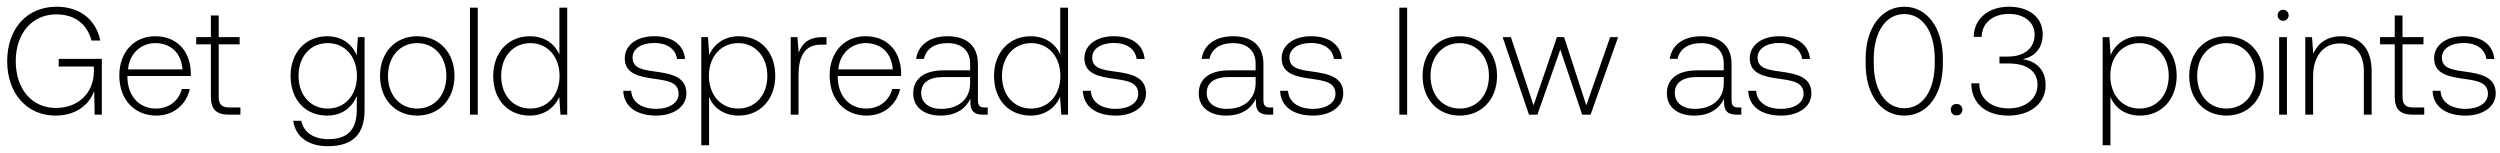
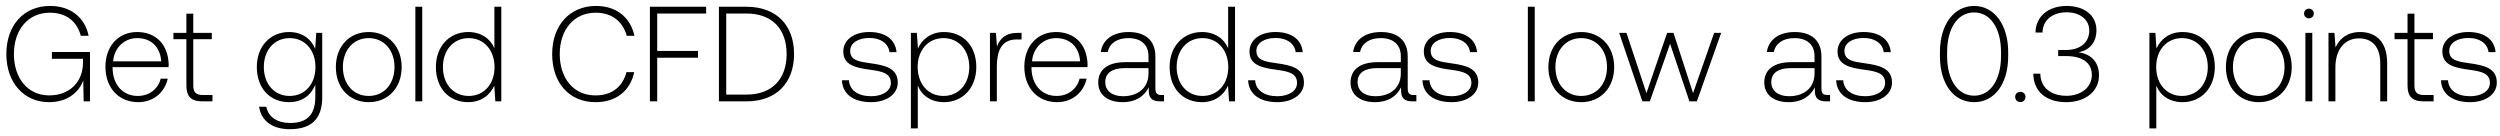
- <svg xmlns="http://www.w3.org/2000/svg" width="327" height="20" viewBox="0 0 327 20" fill="none">
-   <path d="M7.26 15.12c2.8 0 4.46-1.54 5.06-3.22l.06 3.1h.94V7.7H7.68v1h4.6v.6c0 2.74-1.9 4.82-5 4.82-3.14 0-5.22-2.52-5.22-6.12 0-3.58 2.08-6.12 5.32-6.12 2.36 0 4 1.22 4.58 3.42h1.16C12.54 2.5 10.36.88 7.42.88 3.46.88.94 3.8.94 8c0 4.22 2.58 7.12 6.32 7.12zm13.205 0c2.22 0 3.92-1.44 4.36-3.48h-1.04c-.4 1.58-1.74 2.56-3.4 2.56-2.26 0-3.68-1.72-3.72-4.08v-.18h8.28c0-.14.02-.3.02-.42-.1-3.02-1.96-4.78-4.68-4.78-2.78 0-4.68 2.12-4.68 5.12 0 3.18 1.98 5.26 4.86 5.26zm-3.72-6.04c.16-2.06 1.7-3.44 3.56-3.44 1.98 0 3.4 1.22 3.56 3.44h-7.12zm10.84 3.56c0 1.62.66 2.36 2.38 2.36h1.48v-.94h-1.4c-1.06 0-1.44-.4-1.44-1.44V5.8h2.74v-.94h-2.74V2.02h-1.02v2.84h-1.92v.94h1.92v6.84zm19.063-5.42c-.62-1.5-1.98-2.48-3.86-2.48-2.78 0-4.78 2.1-4.78 5.18 0 3.2 2 5.2 4.78 5.2 1.9 0 3.24-1 3.88-2.58v1.8c0 2.7-1.28 3.86-3.72 3.86-1.9 0-3.22-.86-3.54-2.4h-1.06c.32 2.16 2.06 3.32 4.52 3.32 3.28 0 4.82-1.56 4.82-4.74V4.86h-.88l-.16 2.36zm-3.78 6.98c-2.26 0-3.82-1.76-3.82-4.28 0-2.52 1.56-4.28 3.82-4.28s3.82 1.76 3.82 4.3c0 2.5-1.56 4.26-3.82 4.26zm11.699.92c2.86 0 4.88-2.12 4.88-5.2 0-3.06-2.02-5.18-4.88-5.18s-4.86 2.12-4.86 5.18c0 3.08 2 5.2 4.86 5.2zm0-.92c-2.26 0-3.82-1.76-3.82-4.28 0-2.5 1.56-4.28 3.82-4.28s3.82 1.78 3.82 4.28c0 2.52-1.56 4.28-3.82 4.28zm6.906.8h1.02V1h-1.02v14zm11.698-7.86c-.62-1.44-1.98-2.4-3.88-2.4-2.78 0-4.78 2.12-4.78 5.18 0 3.2 2 5.2 4.78 5.2 1.9 0 3.22-1.02 3.86-2.44l.16 2.32h.88V1h-1.02v6.14zm-3.8 7.06c-2.26 0-3.82-1.76-3.82-4.28 0-2.5 1.56-4.28 3.82-4.28s3.82 1.78 3.82 4.3c0 2.5-1.56 4.26-3.82 4.26zm12.15-2.32c.08 2.1 1.78 3.24 4.32 3.24 2.18 0 3.94-1.1 3.94-2.9 0-2.14-1.88-2.56-4.06-2.86-1.58-.22-2.98-.4-2.98-1.82 0-1.16 1.14-1.92 2.86-1.92 1.62 0 2.78.78 2.96 2.1h1.04c-.18-1.98-1.8-2.98-4-2.98-2.26-.02-3.88 1.14-3.88 2.88 0 2.04 1.88 2.42 3.96 2.7 1.7.24 3.08.46 3.08 1.96 0 1.2-1.26 1.96-2.92 1.96-1.94 0-3.2-.9-3.28-2.36h-1.04zm15.106-7.14c-1.9 0-3.22 1.02-3.86 2.44l-.16-2.32h-.88V19h1.02v-6.34c.58 1.48 1.96 2.46 3.88 2.46 2.78 0 4.78-2.12 4.78-5.2 0-3.18-2-5.18-4.78-5.18zm-.08 9.46c-2.26 0-3.82-1.76-3.82-4.3 0-2.48 1.56-4.26 3.82-4.26s3.82 1.78 3.82 4.28c0 2.52-1.56 4.28-3.82 4.28zm11.02-9.34c-1.88 0-2.68.9-3.1 2.02l-.16-2.02h-.88V15h1.02V9.86c0-2.06.54-4.02 2.92-4.02h.74v-.98h-.54zm5.808 10.26c2.22 0 3.92-1.44 4.36-3.48h-1.04c-.4 1.58-1.74 2.56-3.4 2.56-2.26 0-3.68-1.72-3.72-4.08v-.18h8.28c0-.14.02-.3.02-.42-.1-3.02-1.96-4.78-4.68-4.78-2.78 0-4.68 2.12-4.68 5.12 0 3.18 1.98 5.26 4.86 5.26zm-3.72-6.04c.16-2.06 1.7-3.44 3.56-3.44 1.98 0 3.4 1.22 3.56 3.44h-7.12zm19.156 4.98c-.6 0-.9-.2-.9-.98V8.36c0-2.32-1.42-3.62-3.96-3.62-2.32 0-3.86 1.12-4.12 2.96h1.02c.26-1.24 1.34-2.06 3.06-2.06 1.9 0 2.98 1 2.98 2.68v.88h-3.44c-2.6 0-4 1.12-4 3.02 0 1.8 1.42 2.9 3.58 2.9 2.06 0 3.28-.94 3.9-2.2v.36c-.04 1.2.46 1.72 1.66 1.72h.6v-.94h-.38zm-1.92-3.16c0 1.94-1.38 3.34-3.78 3.34-1.62 0-2.62-.82-2.62-2.08 0-1.34 1-2.08 2.88-2.08h3.52v.82zm11.788-3.76c-.62-1.44-1.98-2.4-3.88-2.4-2.78 0-4.78 2.12-4.78 5.18 0 3.2 2 5.2 4.78 5.2 1.9 0 3.22-1.02 3.86-2.44l.16 2.32h.88V1h-1.02v6.14zm-3.8 7.06c-2.26 0-3.82-1.76-3.82-4.28 0-2.5 1.56-4.28 3.82-4.28s3.82 1.78 3.82 4.3c0 2.5-1.56 4.26-3.82 4.26zm6.759-2.32c.08 2.1 1.78 3.24 4.32 3.24 2.18 0 3.94-1.1 3.94-2.9 0-2.14-1.88-2.56-4.06-2.86-1.58-.22-2.98-.4-2.98-1.82 0-1.16 1.14-1.92 2.86-1.92 1.62 0 2.78.78 2.96 2.1h1.04c-.18-1.98-1.8-2.98-4-2.98-2.26-.02-3.88 1.14-3.88 2.88 0 2.04 1.88 2.42 3.96 2.7 1.7.24 3.08.46 3.08 1.96 0 1.2-1.26 1.96-2.92 1.96-1.94 0-3.2-.9-3.28-2.36h-1.04zm24.517 2.18c-.6 0-.9-.2-.9-.98V8.36c0-2.32-1.42-3.62-3.96-3.62-2.32 0-3.86 1.12-4.12 2.96h1.02c.26-1.24 1.34-2.06 3.06-2.06 1.9 0 2.98 1 2.98 2.68v.88h-3.44c-2.6 0-4 1.12-4 3.02 0 1.8 1.42 2.9 3.58 2.9 2.06 0 3.28-.94 3.9-2.2v.36c-.04 1.2.46 1.72 1.66 1.72h.6v-.94h-.38zm-1.92-3.16c0 1.94-1.38 3.34-3.78 3.34-1.62 0-2.62-.82-2.62-2.08 0-1.34 1-2.08 2.88-2.08h3.52v.82zm3.204.98c.08 2.1 1.78 3.24 4.32 3.24 2.18 0 3.94-1.1 3.94-2.9 0-2.14-1.88-2.56-4.06-2.86-1.58-.22-2.98-.4-2.98-1.82 0-1.16 1.14-1.92 2.86-1.92 1.62 0 2.78.78 2.96 2.1h1.04c-.18-1.98-1.8-2.98-4-2.98-2.26-.02-3.88 1.14-3.88 2.88 0 2.04 1.88 2.42 3.96 2.7 1.7.24 3.08.46 3.08 1.96 0 1.2-1.26 1.96-2.92 1.96-1.94 0-3.2-.9-3.28-2.36h-1.04zM183.036 15h1.02V1h-1.02v14zm7.898.12c2.86 0 4.88-2.12 4.88-5.2 0-3.06-2.02-5.18-4.88-5.18s-4.86 2.12-4.86 5.18c0 3.08 2 5.2 4.86 5.2zm0-.92c-2.26 0-3.82-1.76-3.82-4.28 0-2.5 1.56-4.28 3.82-4.28s3.82 1.78 3.82 4.28c0 2.52-1.56 4.28-3.82 4.28zm9.054.8h1.1l3-8.52 2.86 8.52h1.1l3.6-10.14h-1.04l-3.12 8.92-2.9-8.92h-.94l-3.06 8.92-2.96-8.92h-1.08l3.44 10.14zm27.398-.94c-.6 0-.9-.2-.9-.98V8.36c0-2.32-1.42-3.62-3.96-3.62-2.32 0-3.86 1.12-4.12 2.96h1.02c.26-1.24 1.34-2.06 3.06-2.06 1.9 0 2.98 1 2.98 2.68v.88h-3.44c-2.6 0-4 1.12-4 3.02 0 1.8 1.42 2.9 3.58 2.9 2.06 0 3.28-.94 3.9-2.2v.36c-.04 1.2.46 1.72 1.66 1.72h.6v-.94h-.38zm-1.92-3.16c0 1.94-1.38 3.34-3.78 3.34-1.62 0-2.62-.82-2.62-2.08 0-1.34 1-2.08 2.88-2.08h3.52v.82zm3.204.98c.08 2.1 1.78 3.24 4.32 3.24 2.18 0 3.94-1.1 3.94-2.9 0-2.14-1.88-2.56-4.06-2.86-1.58-.22-2.98-.4-2.98-1.82 0-1.16 1.14-1.92 2.86-1.92 1.62 0 2.78.78 2.96 2.1h1.04c-.18-1.98-1.8-2.98-4-2.98-2.26-.02-3.88 1.14-3.88 2.88 0 2.04 1.88 2.42 3.96 2.7 1.7.24 3.08.46 3.08 1.96 0 1.2-1.26 1.96-2.92 1.96-1.94 0-3.2-.9-3.28-2.36h-1.04zm15.356-3.56c0 4.1 2.02 6.8 5.06 6.8 3 0 5.04-2.7 5.04-6.8v-.64c0-3.98-2.04-6.8-5.04-6.8-3.04 0-5.06 2.82-5.06 6.8v.64zm9.04-.04c0 3.56-1.58 5.88-3.98 5.88-2.42 0-4-2.32-4-5.88v-.56c0-3.56 1.58-5.88 4-5.88 2.4 0 3.98 2.32 3.98 5.88v.56zm2.096 6.06c0 .46.32.76.76.76s.76-.3.76-.76-.32-.74-.76-.74-.76.28-.76.74zm9.405-6.6c1.58-.32 2.62-1.44 2.62-3.26 0-2.14-1.7-3.6-4.42-3.6-2.66 0-4.58 1.54-4.6 3.94h1.04c.02-1.84 1.5-3 3.56-3 2 0 3.36 1.08 3.36 2.7 0 1.64-1.18 2.88-3.5 2.88h-1.1v.9h1.16c2.44 0 3.82 1 3.82 2.8 0 1.82-1.6 3.08-3.76 3.08-2.26 0-3.86-1.22-3.86-3.28h-1.04c0 2.64 1.92 4.22 4.84 4.22s4.88-1.64 4.88-3.96c0-2.18-1.38-3.18-3-3.42zm15.361-3c-1.9 0-3.22 1.02-3.86 2.44l-.16-2.32h-.88V19h1.02v-6.34c.58 1.48 1.96 2.46 3.88 2.46 2.78 0 4.78-2.12 4.78-5.2 0-3.18-2-5.18-4.78-5.18zm-.08 9.46c-2.26 0-3.82-1.76-3.82-4.3 0-2.48 1.56-4.26 3.82-4.26s3.82 1.78 3.82 4.28c0 2.52-1.56 4.28-3.82 4.28zm11.359.92c2.86 0 4.88-2.12 4.88-5.2 0-3.06-2.02-5.18-4.88-5.18s-4.86 2.12-4.86 5.18c0 3.08 2 5.2 4.86 5.2zm0-.92c-2.26 0-3.82-1.76-3.82-4.28 0-2.5 1.56-4.28 3.82-4.28s3.82 1.78 3.82 4.28c0 2.52-1.56 4.28-3.82 4.28zm7.427-11.48c.4 0 .72-.3.72-.72s-.32-.72-.72-.72c-.4 0-.72.3-.72.72s.32.72.72.72zm-.52 12.28h1.02V4.86h-1.02V15zm8.098-10.26c-1.86 0-3.06.96-3.64 2.28l-.16-2.16h-.88V15h1.02v-5c0-2.64 1.34-4.32 3.5-4.32 1.96 0 3.14 1.28 3.14 3.68V15h1.02V9.32c0-3.2-1.7-4.58-4-4.58zm7.018 7.9c0 1.62.66 2.36 2.38 2.36h1.48v-.94h-1.4c-1.06 0-1.44-.4-1.44-1.44V5.8h2.74v-.94h-2.74V2.02h-1.02v2.84h-1.92v.94h1.92v6.84zm4.951-.76c.08 2.1 1.78 3.24 4.32 3.24 2.18 0 3.94-1.1 3.94-2.9 0-2.14-1.88-2.56-4.06-2.86-1.58-.22-2.98-.4-2.98-1.82 0-1.16 1.14-1.92 2.86-1.92 1.62 0 2.78.78 2.96 2.1h1.04c-.18-1.98-1.8-2.98-4-2.98-2.26-.02-3.88 1.14-3.88 2.88 0 2.04 1.88 2.42 3.96 2.7 1.7.24 3.08.46 3.08 1.96 0 1.2-1.26 1.96-2.92 1.96-1.94 0-3.2-.9-3.28-2.36h-1.04z" fill="#000" />
+ <svg xmlns="http://www.w3.org/2000/svg" width="370" height="20" viewBox="0 0 370 20" fill="none">
+   <path d="M7.26 15.12c2.8 0 4.46-1.54 5.06-3.22l.06 3.1h.94V7.7H7.68v1h4.6v.6c0 2.74-1.9 4.82-5 4.82-3.14 0-5.22-2.52-5.22-6.12 0-3.58 2.08-6.12 5.32-6.12 2.36 0 4 1.22 4.58 3.42h1.16C12.54 2.5 10.36.88 7.42.88 3.46.88.94 3.8.94 8c0 4.22 2.58 7.12 6.32 7.12zm13.205 0c2.22 0 3.92-1.44 4.36-3.48h-1.04c-.4 1.58-1.74 2.56-3.4 2.56-2.26 0-3.68-1.72-3.72-4.08v-.18h8.28c0-.14.02-.3.02-.42-.1-3.02-1.96-4.78-4.68-4.78-2.78 0-4.68 2.12-4.68 5.12 0 3.18 1.98 5.26 4.86 5.26zm-3.72-6.04c.16-2.06 1.7-3.44 3.56-3.44 1.98 0 3.4 1.22 3.56 3.44h-7.12zm10.84 3.56c0 1.62.66 2.36 2.38 2.36h1.48v-.94h-1.4c-1.06 0-1.44-.4-1.44-1.44V5.8h2.74v-.94h-2.74V2.02h-1.02v2.84h-1.92v.94h1.92v6.84zm19.063-5.42c-.62-1.5-1.98-2.48-3.86-2.48-2.78 0-4.78 2.1-4.78 5.18 0 3.2 2 5.2 4.78 5.2 1.9 0 3.24-1 3.88-2.58v1.8c0 2.7-1.28 3.86-3.72 3.86-1.9 0-3.22-.86-3.54-2.4h-1.06c.32 2.16 2.06 3.32 4.52 3.32 3.28 0 4.82-1.56 4.82-4.74V4.86h-.88l-.16 2.36zm-3.78 6.98c-2.26 0-3.82-1.76-3.82-4.28 0-2.52 1.56-4.28 3.82-4.28s3.82 1.76 3.82 4.3c0 2.5-1.56 4.26-3.82 4.26zm11.699.92c2.86 0 4.88-2.12 4.88-5.2 0-3.06-2.02-5.18-4.88-5.18s-4.86 2.12-4.86 5.18c0 3.08 2 5.2 4.86 5.2zm0-.92c-2.26 0-3.82-1.76-3.82-4.28 0-2.5 1.56-4.28 3.82-4.28s3.82 1.78 3.82 4.28c0 2.52-1.56 4.28-3.82 4.28zm6.906.8h1.02V1h-1.02v14zm11.698-7.86c-.62-1.44-1.98-2.4-3.88-2.4-2.78 0-4.78 2.12-4.78 5.18 0 3.2 2 5.2 4.78 5.2 1.9 0 3.22-1.02 3.86-2.44l.16 2.32h.88V1h-1.02v6.14zm-3.8 7.06c-2.26 0-3.82-1.76-3.82-4.28 0-2.5 1.56-4.28 3.82-4.28s3.82 1.78 3.82 4.3c0 2.5-1.56 4.26-3.82 4.26zm18.77.92c3 0 5.12-1.62 5.72-4.44h-1.14c-.6 2.24-2.22 3.44-4.6 3.44-3.24 0-5.28-2.54-5.28-6.12s2.08-6.12 5.32-6.12c2.34 0 3.98 1.22 4.6 3.42h1.14c-.62-2.8-2.74-4.42-5.68-4.42-3.94 0-6.5 2.92-6.5 7.12 0 4.24 2.5 7.12 6.42 7.12zm8.045-.12h1.08V8.54h6.04v-1h-6.04V2h7.24V1h-8.32v14zm14.295 0c4.44 0 7.04-2.76 7.04-7 0-4.26-2.6-7-7.04-7h-4.08v14h4.08zm-3-13h3c3.82 0 5.94 2.32 5.94 6 0 3.66-2.12 6-5.94 6h-3V2zm17.126 9.88c.08 2.1 1.78 3.24 4.32 3.24 2.18 0 3.94-1.1 3.94-2.9 0-2.14-1.88-2.56-4.06-2.86-1.58-.22-2.98-.4-2.98-1.82 0-1.16 1.14-1.92 2.86-1.92 1.62 0 2.78.78 2.96 2.1h1.04c-.18-1.98-1.8-2.98-4-2.98-2.26-.02-3.88 1.14-3.88 2.88 0 2.04 1.88 2.42 3.96 2.7 1.7.24 3.08.46 3.08 1.96 0 1.2-1.26 1.96-2.92 1.96-1.94 0-3.2-.9-3.28-2.36h-1.04zm15.106-7.14c-1.9 0-3.22 1.02-3.86 2.44l-.16-2.32h-.88V19h1.02v-6.34c.58 1.48 1.96 2.46 3.88 2.46 2.78 0 4.78-2.12 4.78-5.2 0-3.18-2-5.18-4.78-5.18zm-.08 9.46c-2.26 0-3.82-1.76-3.82-4.3 0-2.48 1.56-4.26 3.82-4.26s3.82 1.78 3.82 4.28c0 2.52-1.56 4.28-3.82 4.28zm11.02-9.34c-1.88 0-2.68.9-3.1 2.02l-.16-2.02h-.88V15h1.02V9.86c0-2.06.54-4.02 2.919-4.02h.74v-.98h-.539zm5.808 10.26c2.22 0 3.92-1.44 4.36-3.48h-1.04c-.4 1.58-1.74 2.56-3.4 2.56-2.26 0-3.68-1.72-3.72-4.08v-.18h8.28c0-.14.02-.3.02-.42-.1-3.02-1.96-4.78-4.68-4.78-2.78 0-4.68 2.12-4.68 5.12 0 3.18 1.98 5.26 4.86 5.26zm-3.72-6.04c.16-2.06 1.7-3.44 3.56-3.44 1.98 0 3.4 1.22 3.56 3.44h-7.12zm19.156 4.98c-.6 0-.9-.2-.9-.98V8.36c0-2.32-1.42-3.62-3.96-3.62-2.32 0-3.86 1.12-4.12 2.96h1.02c.26-1.24 1.34-2.06 3.06-2.06 1.9 0 2.98 1 2.98 2.68v.88h-3.44c-2.6 0-4 1.12-4 3.02 0 1.8 1.42 2.9 3.58 2.9 2.06 0 3.28-.94 3.9-2.2v.36c-.04 1.2.46 1.72 1.66 1.72h.6v-.94h-.38zm-1.92-3.16c0 1.94-1.38 3.34-3.78 3.34-1.62 0-2.62-.82-2.62-2.08 0-1.34 1-2.08 2.88-2.08h3.52v.82zm11.788-3.76c-.62-1.44-1.98-2.4-3.88-2.4-2.78 0-4.78 2.12-4.78 5.18 0 3.2 2 5.2 4.78 5.2 1.9 0 3.22-1.02 3.86-2.44l.16 2.32h.88V1h-1.02v6.14zm-3.8 7.06c-2.26 0-3.82-1.76-3.82-4.28 0-2.5 1.56-4.28 3.82-4.28s3.82 1.78 3.82 4.3c0 2.5-1.56 4.26-3.82 4.26zm6.759-2.32c.08 2.1 1.78 3.24 4.32 3.24 2.18 0 3.94-1.1 3.94-2.9 0-2.14-1.88-2.56-4.06-2.86-1.58-.22-2.98-.4-2.98-1.82 0-1.16 1.14-1.92 2.86-1.92 1.62 0 2.78.78 2.96 2.1h1.04c-.18-1.98-1.8-2.98-4-2.98-2.26-.02-3.88 1.14-3.88 2.88 0 2.04 1.88 2.42 3.96 2.7 1.7.24 3.08.46 3.08 1.96 0 1.2-1.26 1.96-2.92 1.96-1.94 0-3.2-.9-3.28-2.36h-1.04zm24.517 2.18c-.6 0-.9-.2-.9-.98V8.36c0-2.32-1.42-3.62-3.96-3.62-2.32 0-3.86 1.12-4.12 2.96h1.02c.26-1.24 1.34-2.06 3.06-2.06 1.9 0 2.98 1 2.98 2.68v.88h-3.44c-2.6 0-4 1.12-4 3.02 0 1.8 1.42 2.9 3.58 2.9 2.06 0 3.28-.94 3.9-2.2v.36c-.04 1.2.46 1.72 1.66 1.72h.6v-.94h-.38zm-1.92-3.16c0 1.94-1.38 3.34-3.78 3.34-1.62 0-2.62-.82-2.62-2.08 0-1.34 1-2.08 2.88-2.08h3.52v.82zm3.204.98c.08 2.1 1.78 3.24 4.32 3.24 2.18 0 3.94-1.1 3.94-2.9 0-2.14-1.88-2.56-4.06-2.86-1.58-.22-2.98-.4-2.98-1.82 0-1.16 1.14-1.92 2.86-1.92 1.62 0 2.78.78 2.96 2.1h1.04c-.18-1.98-1.8-2.98-4-2.98-2.26-.02-3.88 1.14-3.88 2.88 0 2.04 1.88 2.42 3.96 2.7 1.7.24 3.08.46 3.08 1.96 0 1.2-1.26 1.96-2.92 1.96-1.94 0-3.2-.9-3.28-2.36h-1.04zM226.122 15h1.02V1h-1.02v14zm7.898.12c2.86 0 4.88-2.12 4.88-5.2 0-3.06-2.02-5.18-4.88-5.18s-4.86 2.12-4.86 5.18c0 3.08 2 5.2 4.86 5.2zm0-.92c-2.26 0-3.82-1.76-3.82-4.28 0-2.5 1.56-4.28 3.82-4.28s3.82 1.78 3.82 4.28c0 2.52-1.56 4.28-3.82 4.28zm9.054.8h1.1l3-8.52 2.86 8.52h1.1l3.6-10.14h-1.04l-3.12 8.92-2.9-8.92h-.94l-3.06 8.92-2.96-8.92h-1.08l3.44 10.14zm27.398-.94c-.6 0-.9-.2-.9-.98V8.36c0-2.32-1.42-3.62-3.96-3.62-2.32 0-3.86 1.12-4.12 2.96h1.02c.26-1.24 1.34-2.06 3.06-2.06 1.9 0 2.98 1 2.98 2.68v.88h-3.44c-2.6 0-4 1.12-4 3.02 0 1.8 1.42 2.9 3.58 2.9 2.06 0 3.28-.94 3.9-2.2v.36c-.04 1.2.46 1.72 1.66 1.72h.6v-.94h-.38zm-1.92-3.16c0 1.94-1.38 3.34-3.78 3.34-1.62 0-2.62-.82-2.62-2.08 0-1.34 1-2.08 2.88-2.08h3.52v.82zm3.204.98c.08 2.1 1.78 3.24 4.32 3.24 2.18 0 3.94-1.1 3.94-2.9 0-2.14-1.88-2.56-4.06-2.86-1.58-.22-2.98-.4-2.98-1.82 0-1.16 1.14-1.92 2.86-1.92 1.62 0 2.78.78 2.96 2.1h1.04c-.18-1.98-1.8-2.98-4-2.98-2.26-.02-3.88 1.14-3.88 2.88 0 2.04 1.88 2.42 3.96 2.7 1.7.24 3.08.46 3.08 1.96 0 1.2-1.26 1.96-2.92 1.96-1.94 0-3.2-.9-3.28-2.36h-1.04zm15.356-3.56c0 4.1 2.02 6.8 5.06 6.8 3 0 5.04-2.7 5.04-6.8v-.64c0-3.98-2.04-6.8-5.04-6.8-3.04 0-5.06 2.82-5.06 6.8v.64zm9.04-.04c0 3.56-1.58 5.88-3.98 5.88-2.42 0-4-2.32-4-5.88v-.56c0-3.56 1.58-5.88 4-5.88 2.4 0 3.98 2.32 3.98 5.88v.56zm2.096 6.06c0 .46.32.76.76.76s.76-.3.76-.76-.32-.74-.76-.74-.76.28-.76.74zm9.405-6.6c1.58-.32 2.62-1.44 2.62-3.26 0-2.14-1.7-3.6-4.42-3.6-2.66 0-4.58 1.54-4.6 3.94h1.04c.02-1.84 1.5-3 3.56-3 2 0 3.36 1.08 3.36 2.7 0 1.64-1.18 2.88-3.5 2.88h-1.1v.9h1.16c2.44 0 3.82 1 3.82 2.8 0 1.82-1.6 3.08-3.76 3.08-2.26 0-3.86-1.22-3.86-3.28h-1.04c0 2.64 1.92 4.22 4.84 4.22s4.88-1.64 4.88-3.96c0-2.18-1.38-3.18-3-3.42zm15.361-3c-1.9 0-3.22 1.02-3.86 2.44l-.16-2.32h-.88V19h1.02v-6.34c.58 1.48 1.96 2.46 3.88 2.46 2.78 0 4.78-2.12 4.78-5.2 0-3.18-2-5.18-4.78-5.18zm-.08 9.46c-2.26 0-3.82-1.76-3.82-4.3 0-2.48 1.56-4.26 3.82-4.26s3.82 1.78 3.82 4.28c0 2.52-1.56 4.28-3.82 4.28zm11.359.92c2.86 0 4.88-2.12 4.88-5.2 0-3.06-2.02-5.18-4.88-5.18s-4.86 2.12-4.86 5.18c0 3.08 2 5.2 4.86 5.2zm0-.92c-2.26 0-3.82-1.76-3.82-4.28 0-2.5 1.56-4.28 3.82-4.28s3.82 1.78 3.82 4.28c0 2.52-1.56 4.28-3.82 4.28zm7.427-11.48c.4 0 .72-.3.72-.72s-.32-.72-.72-.72c-.4 0-.72.3-.72.72s.32.72.72.72zM341.2 15h1.02V4.86h-1.02V15zm8.098-10.26c-1.86 0-3.06.96-3.64 2.28l-.16-2.16h-.88V15h1.02v-5c0-2.64 1.34-4.32 3.5-4.32 1.96 0 3.14 1.28 3.14 3.68V15h1.02V9.32c0-3.2-1.7-4.58-4-4.58zm7.017 7.9c0 1.62.66 2.36 2.38 2.36h1.48v-.94h-1.4c-1.06 0-1.44-.4-1.44-1.44V5.8h2.74v-.94h-2.74V2.02h-1.02v2.84h-1.92v.94h1.92v6.84zm4.952-.76c.08 2.1 1.78 3.24 4.32 3.24 2.18 0 3.94-1.1 3.94-2.9 0-2.14-1.88-2.56-4.06-2.86-1.58-.22-2.98-.4-2.98-1.82 0-1.16 1.14-1.92 2.86-1.92 1.62 0 2.78.78 2.96 2.1h1.04c-.18-1.98-1.8-2.98-4-2.98-2.26-.02-3.88 1.14-3.88 2.88 0 2.04 1.88 2.42 3.96 2.7 1.7.24 3.08.46 3.08 1.96 0 1.2-1.26 1.96-2.92 1.96-1.94 0-3.2-.9-3.28-2.36h-1.04z" fill="#000" />
</svg>
